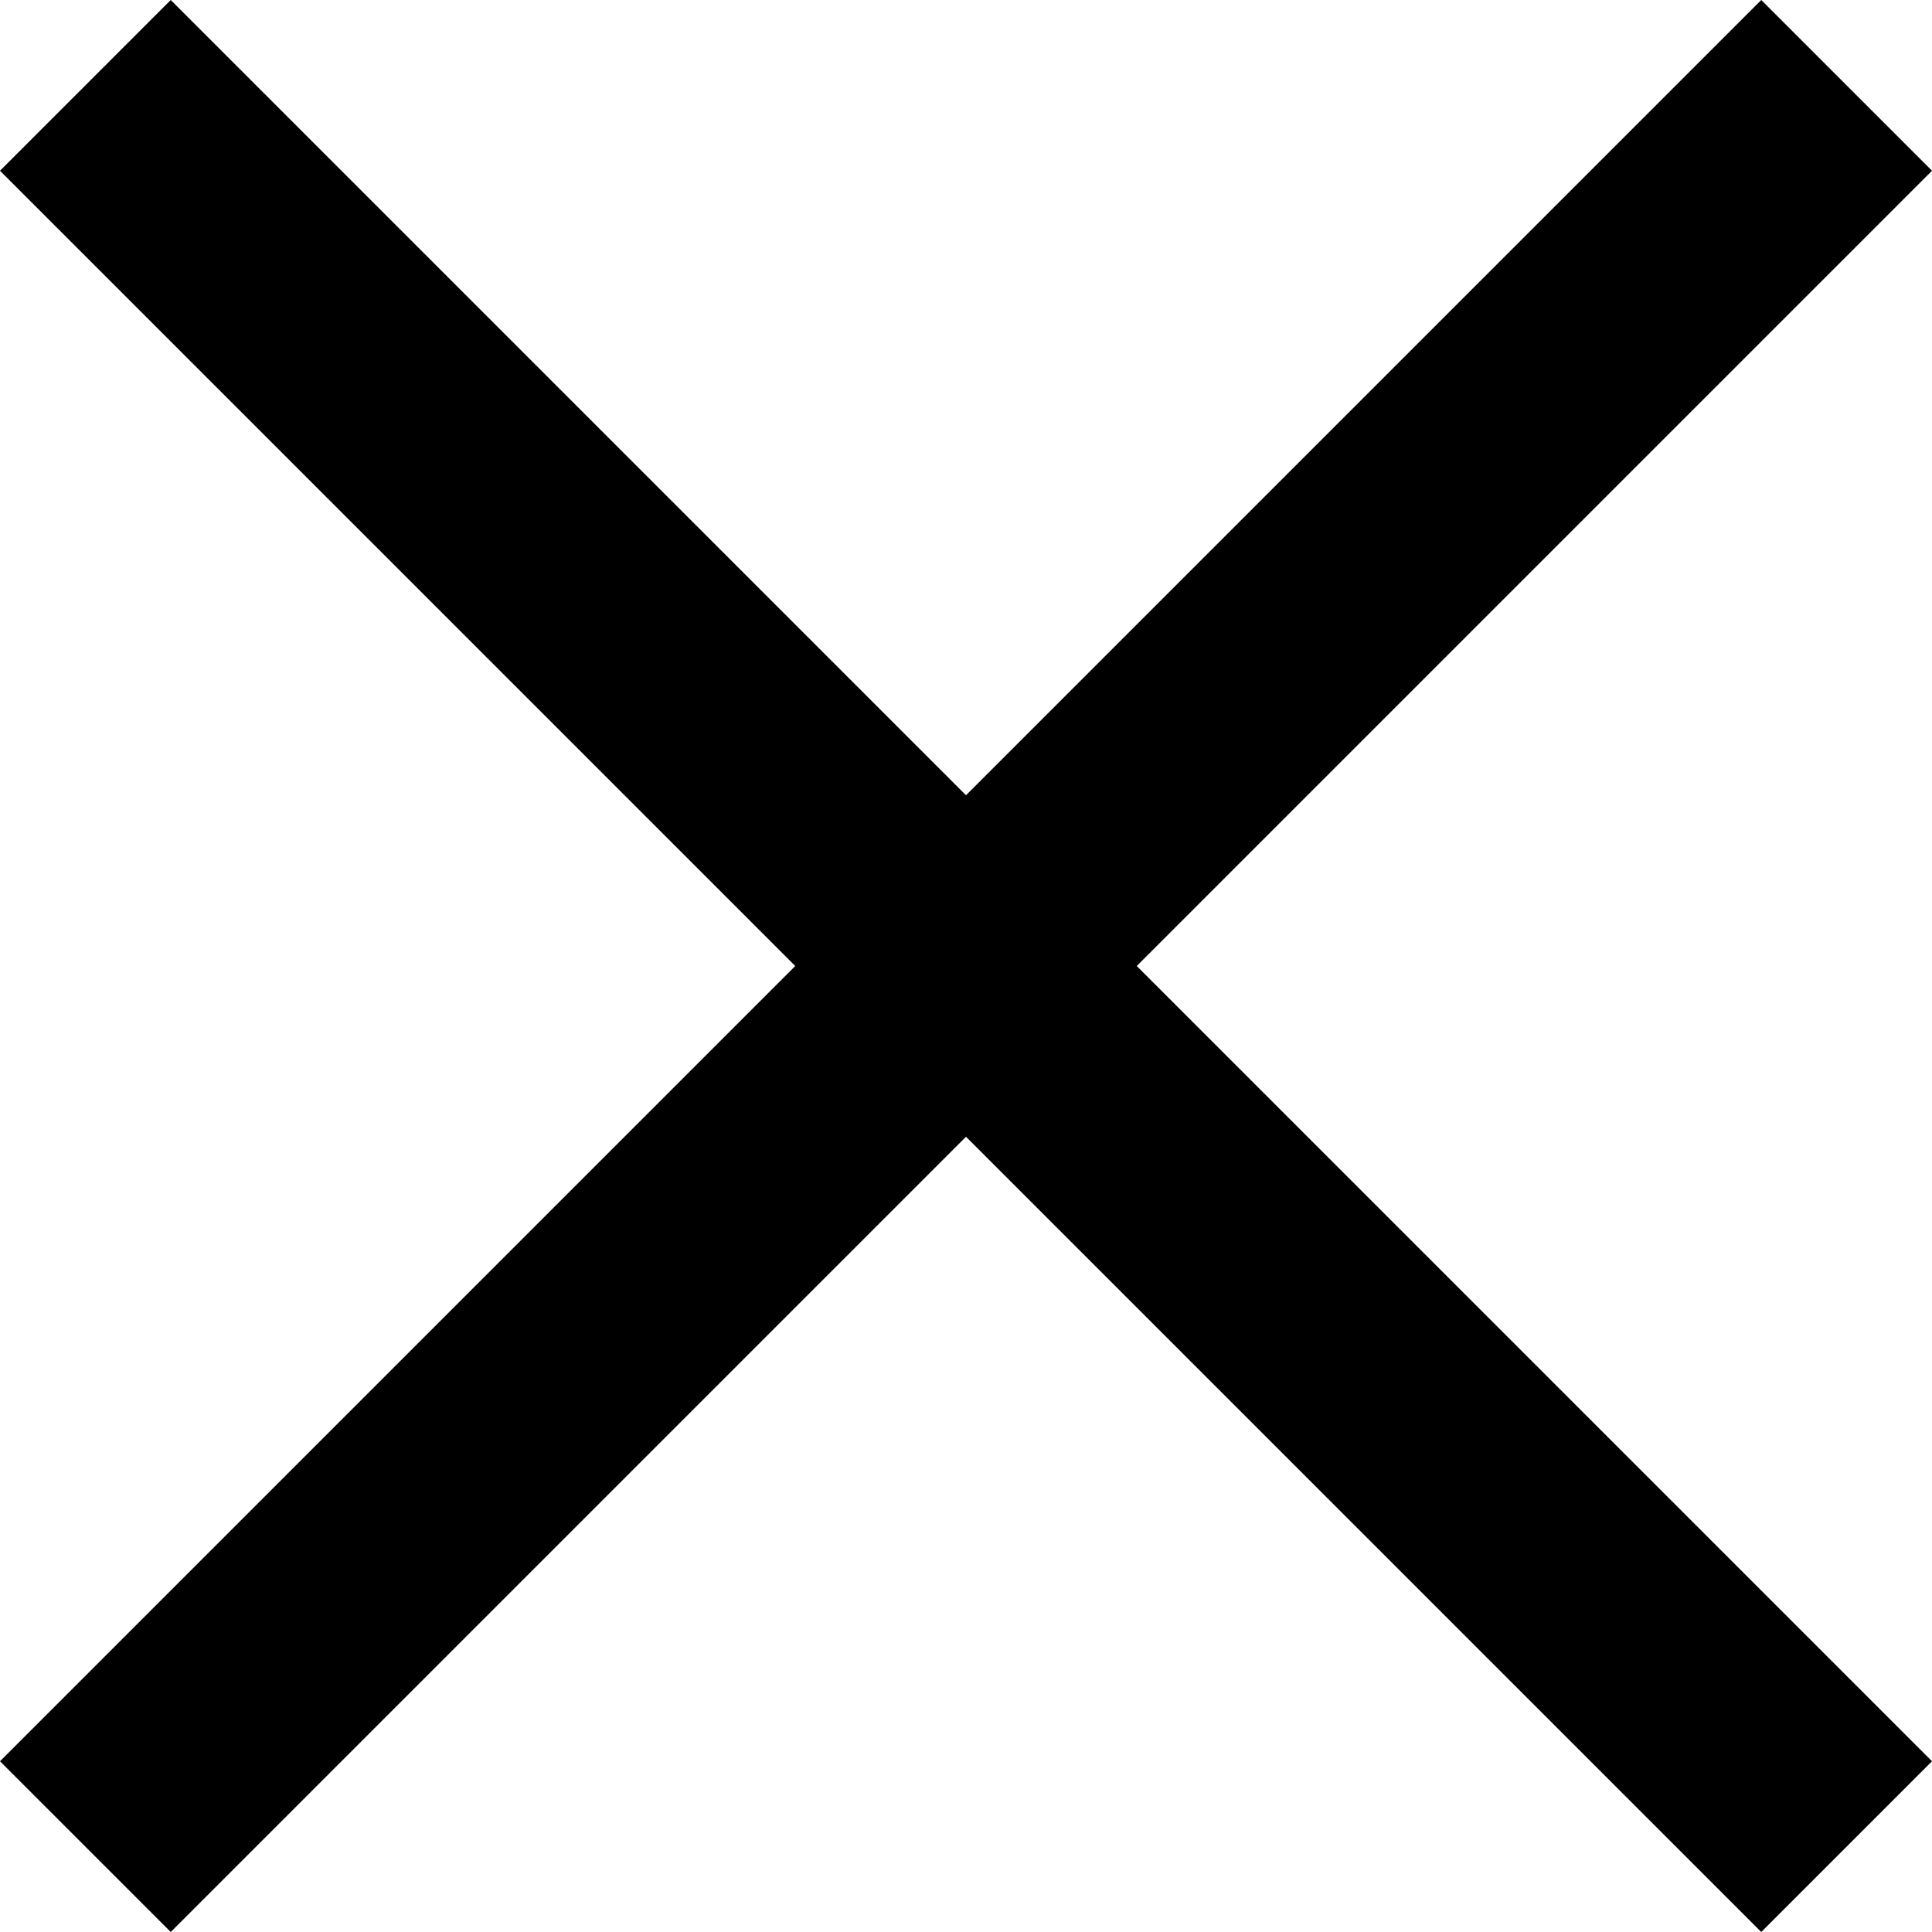
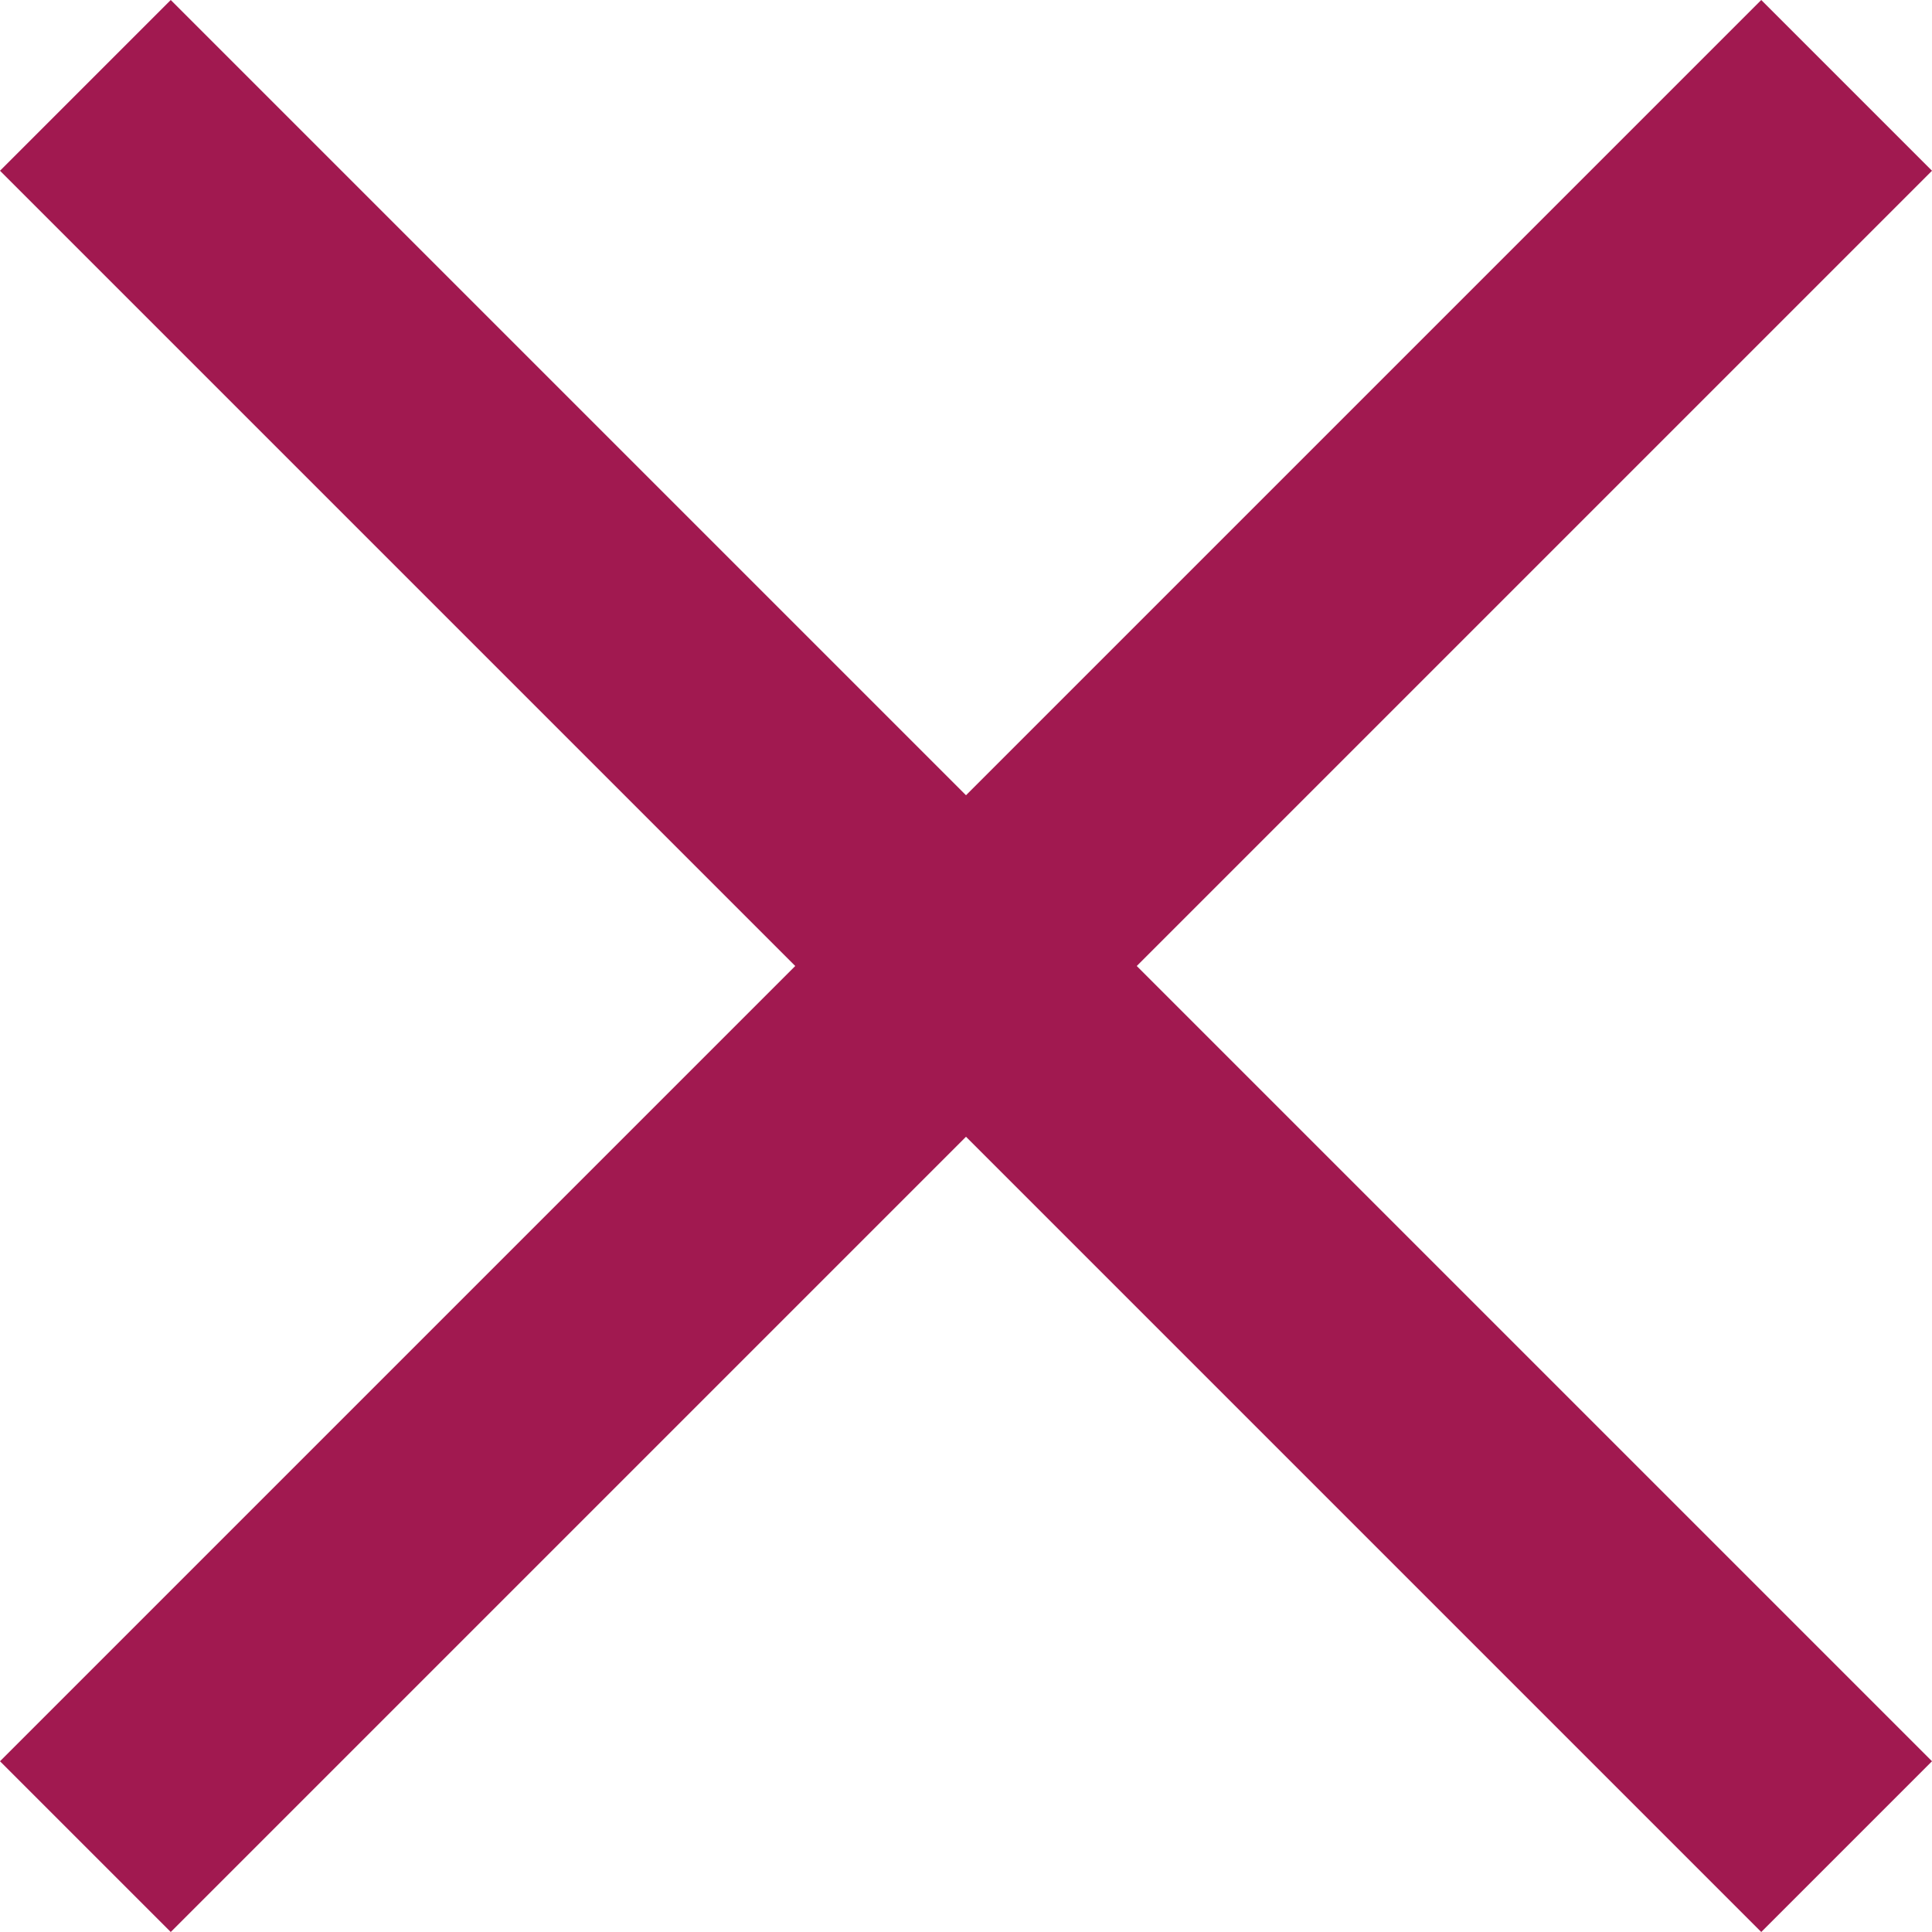
<svg xmlns="http://www.w3.org/2000/svg" version="1.1" width="8px" height="8px">
-   <g transform="matrix(1 0 0 1 -629 -1330 )">
-     <path d="M 4.707 4  L 8 0.707  L 7.293 0  L 4 3.293  L 0.707 0  L 0 0.707  L 3.293 4  L 0 7.293  L 0.707 8  L 4 4.707  L 7.293 8  L 8 7.293  L 4.707 4  Z " fill-rule="nonzero" fill="#000000" stroke="none" transform="matrix(1 0 0 1 629 1330 )" />
+   <g transform="matrix(1 0 0 1 -611 -1262 )">
+     <path d="M 4.707 4  L 8 0.707  L 7.293 0  L 4 3.293  L 0.707 0  L 0 0.707  L 3.293 4  L 0 7.293  L 0.707 8  L 4 4.707  L 7.293 8  L 8 7.293  L 4.707 4  Z " fill-rule="nonzero" fill="#a11950" stroke="none" transform="matrix(1 0 0 1 611 1262 )" />
  </g>
</svg>
